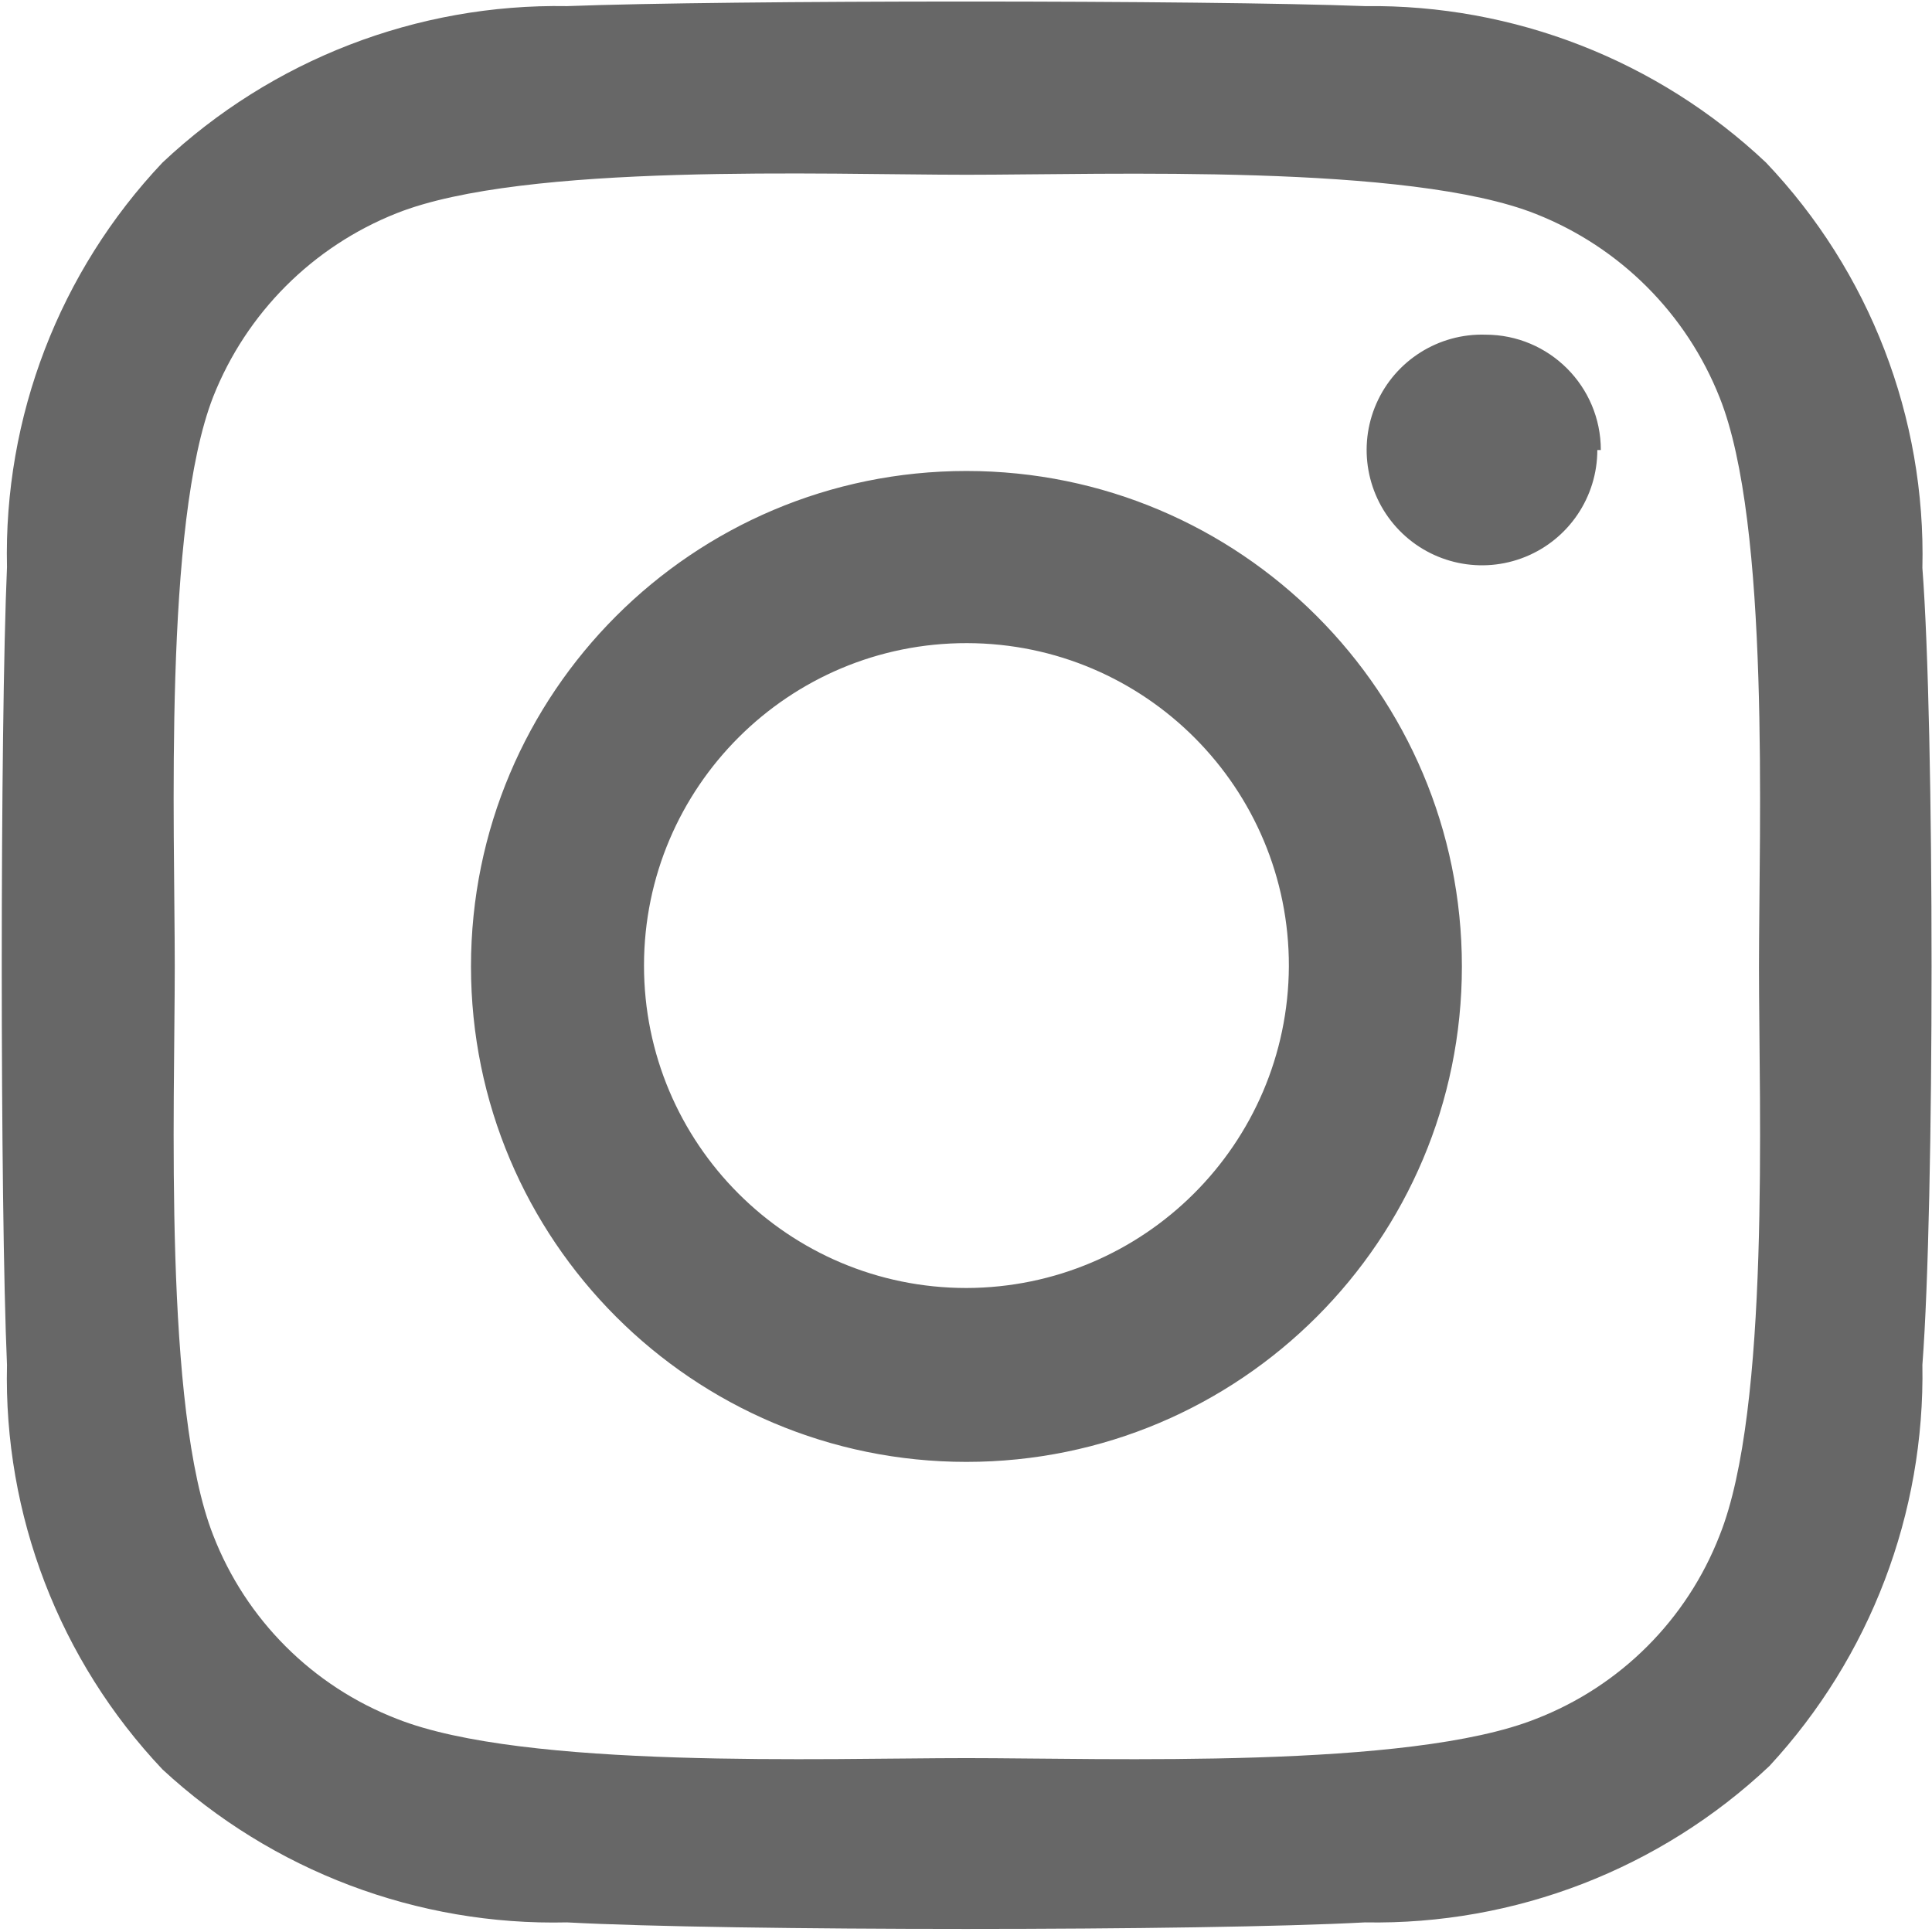
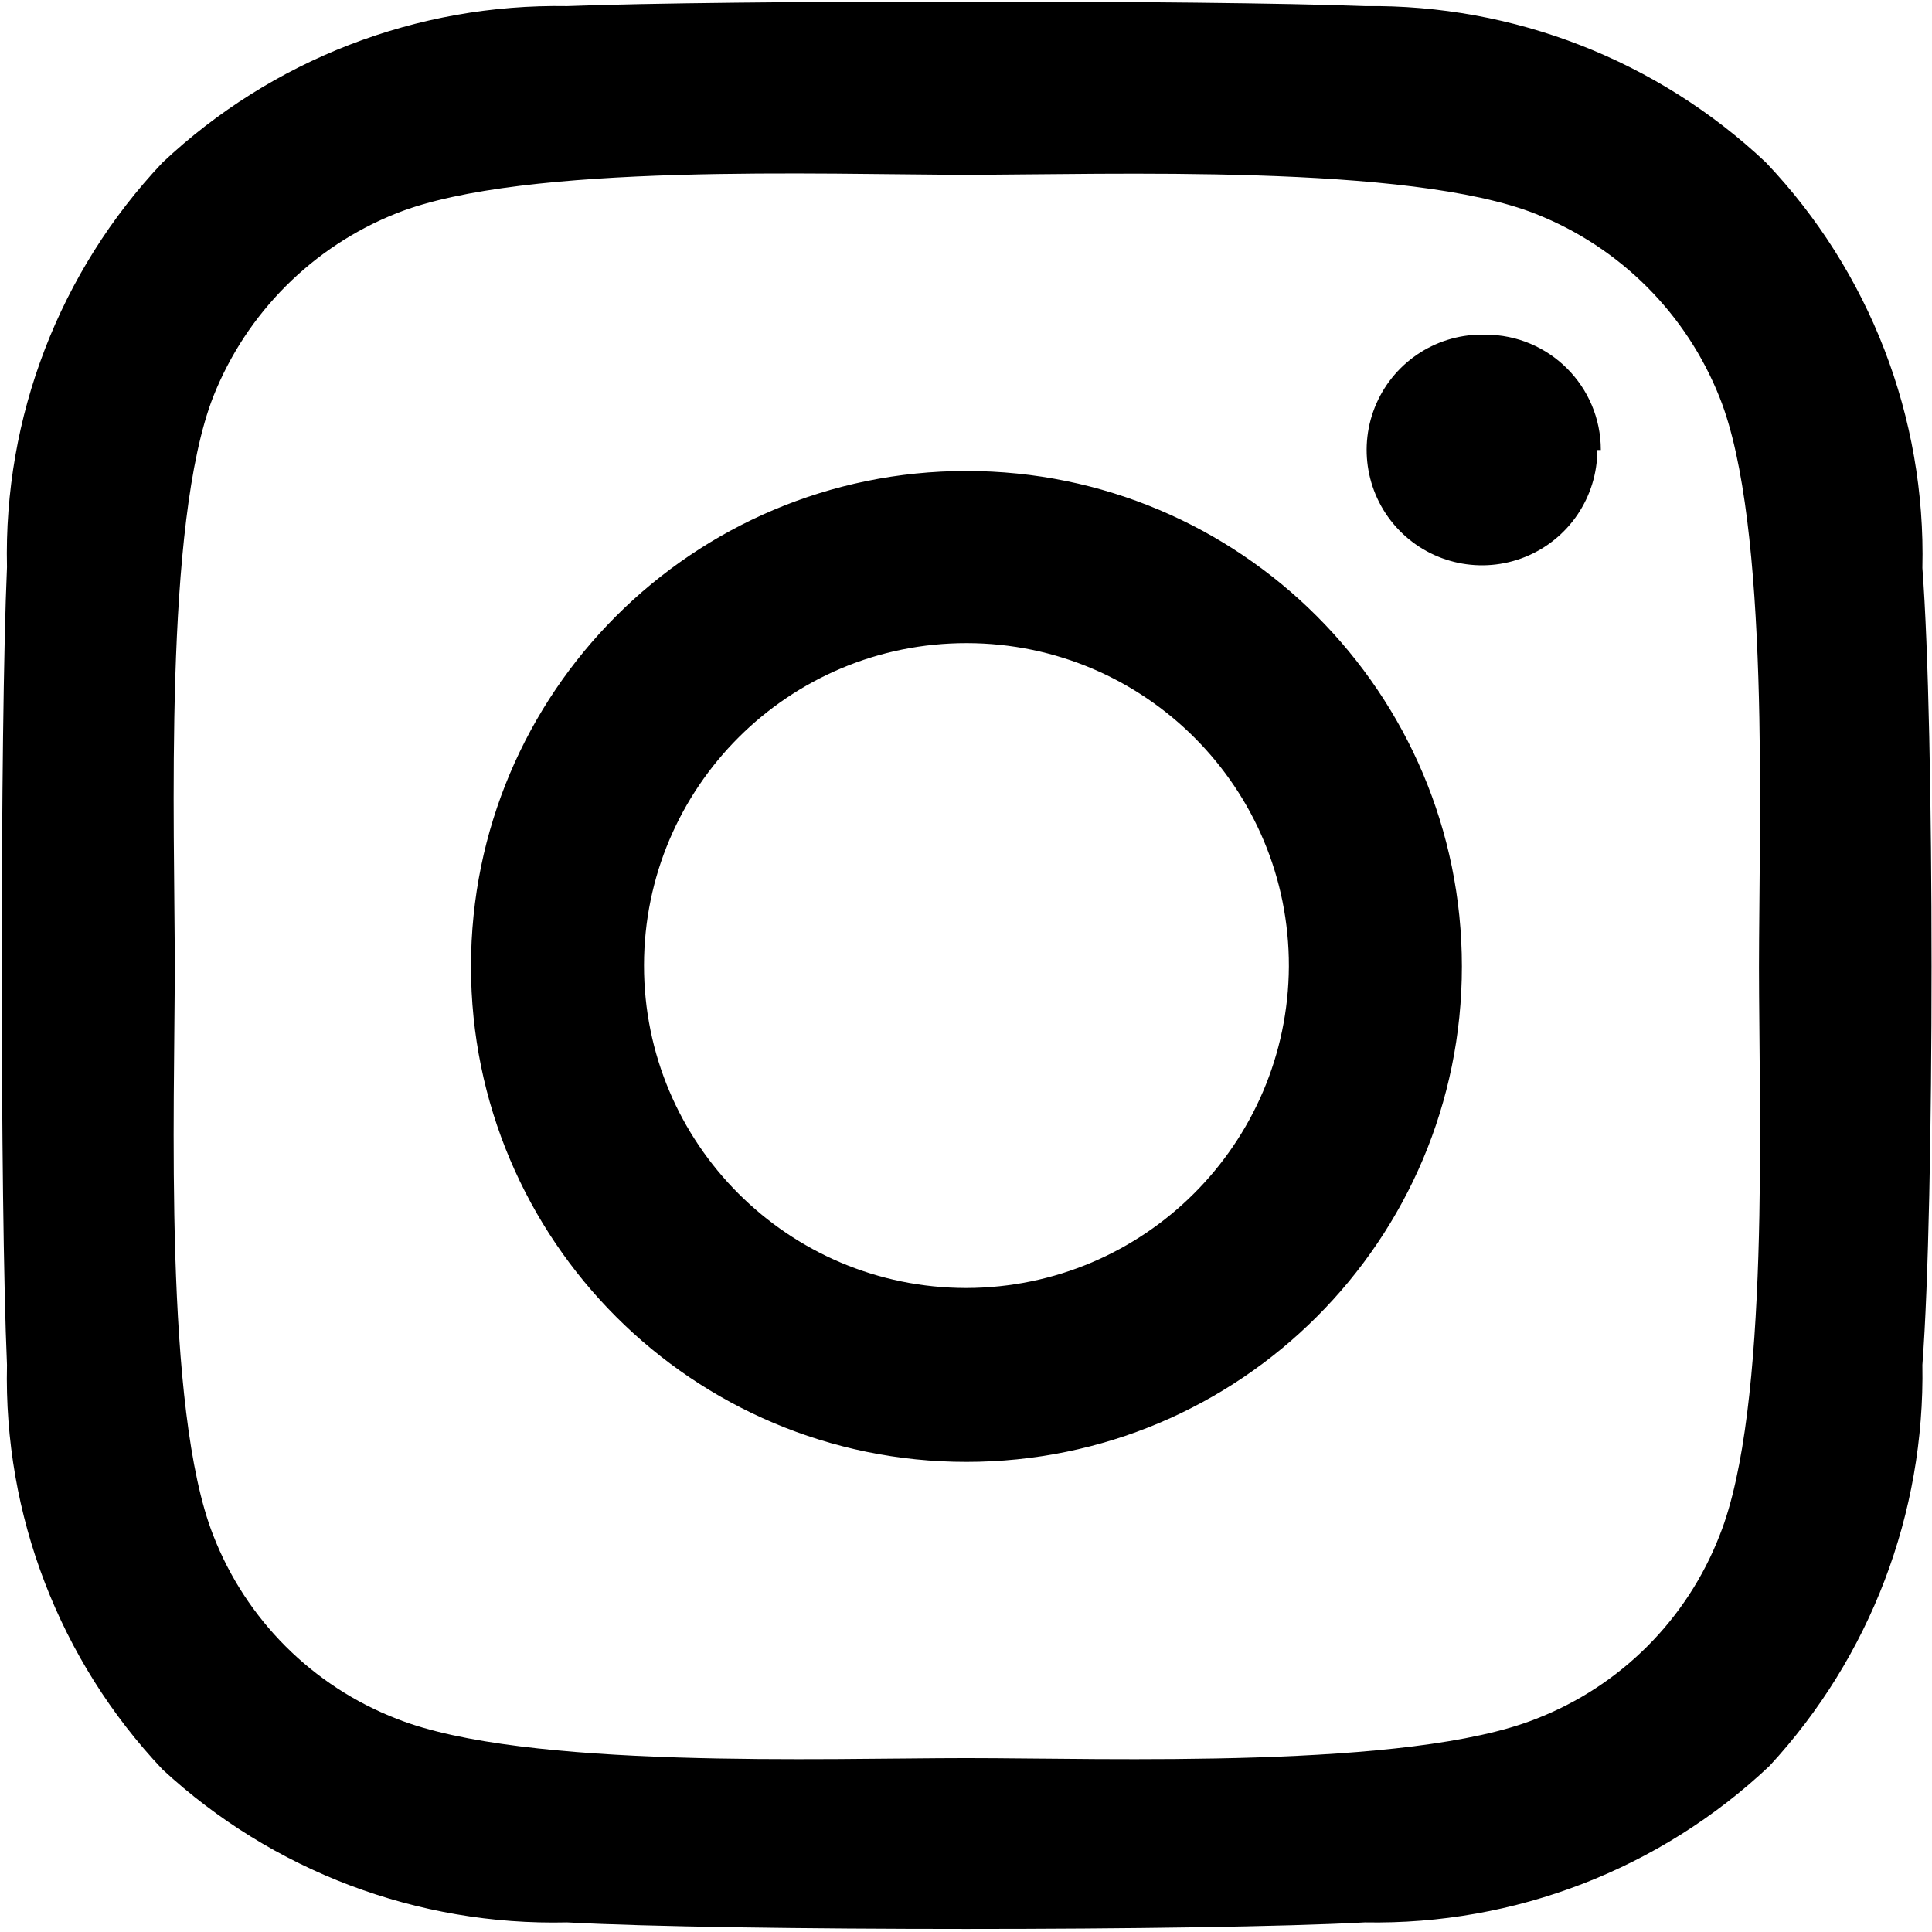
<svg xmlns="http://www.w3.org/2000/svg" id="Camada_1" data-name="Camada 1" viewBox="0 0 22.11 22.11">
-   <defs>
-     <style>.cls-1{fill:#676767;}</style>
-   </defs>
  <path id="Icon_awesome-instagram" data-name="Icon awesome-instagram" class="cls-1" d="M11.06,5.39a5.67,5.67,0,1,0,5.67,5.67,5.67,5.67,0,0,0-5.67-5.67Zm0,9.35a3.69,3.69,0,1,1,3.69-3.68h0a3.7,3.7,0,0,1-3.69,3.68Zm7.22-9.59A1.32,1.32,0,1,1,17,3.83h0a1.32,1.32,0,0,1,1.32,1.32ZM22,6.5a6.51,6.51,0,0,0-1.79-4.64A6.57,6.57,0,0,0,15.62.07C13.79,0,8.32,0,6.49.07A6.59,6.59,0,0,0,1.86,1.86,6.52,6.52,0,0,0,.08,6.49C0,8.32,0,13.79.08,15.62a6.52,6.52,0,0,0,1.78,4.63A6.59,6.59,0,0,0,6.49,22c1.83.1,7.3.1,9.13,0a6.57,6.57,0,0,0,4.63-1.79A6.59,6.59,0,0,0,22,15.62C22.14,13.79,22.14,8.32,22,6.5ZM19.68,17.57a3.68,3.68,0,0,1-2.1,2.1c-1.45.58-4.91.45-6.52.45s-5.06.13-6.52-.45a3.68,3.68,0,0,1-2.1-2.1C1.87,16.12,2,12.66,2,11.06S1.87,6,2.44,4.54a3.74,3.74,0,0,1,2.1-2.1C6,1.86,9.45,2,11.06,2s5.07-.13,6.52.45a3.74,3.74,0,0,1,2.1,2.1c.58,1.45.45,4.91.45,6.52S20.26,16.12,19.68,17.57Z" />
</svg>
